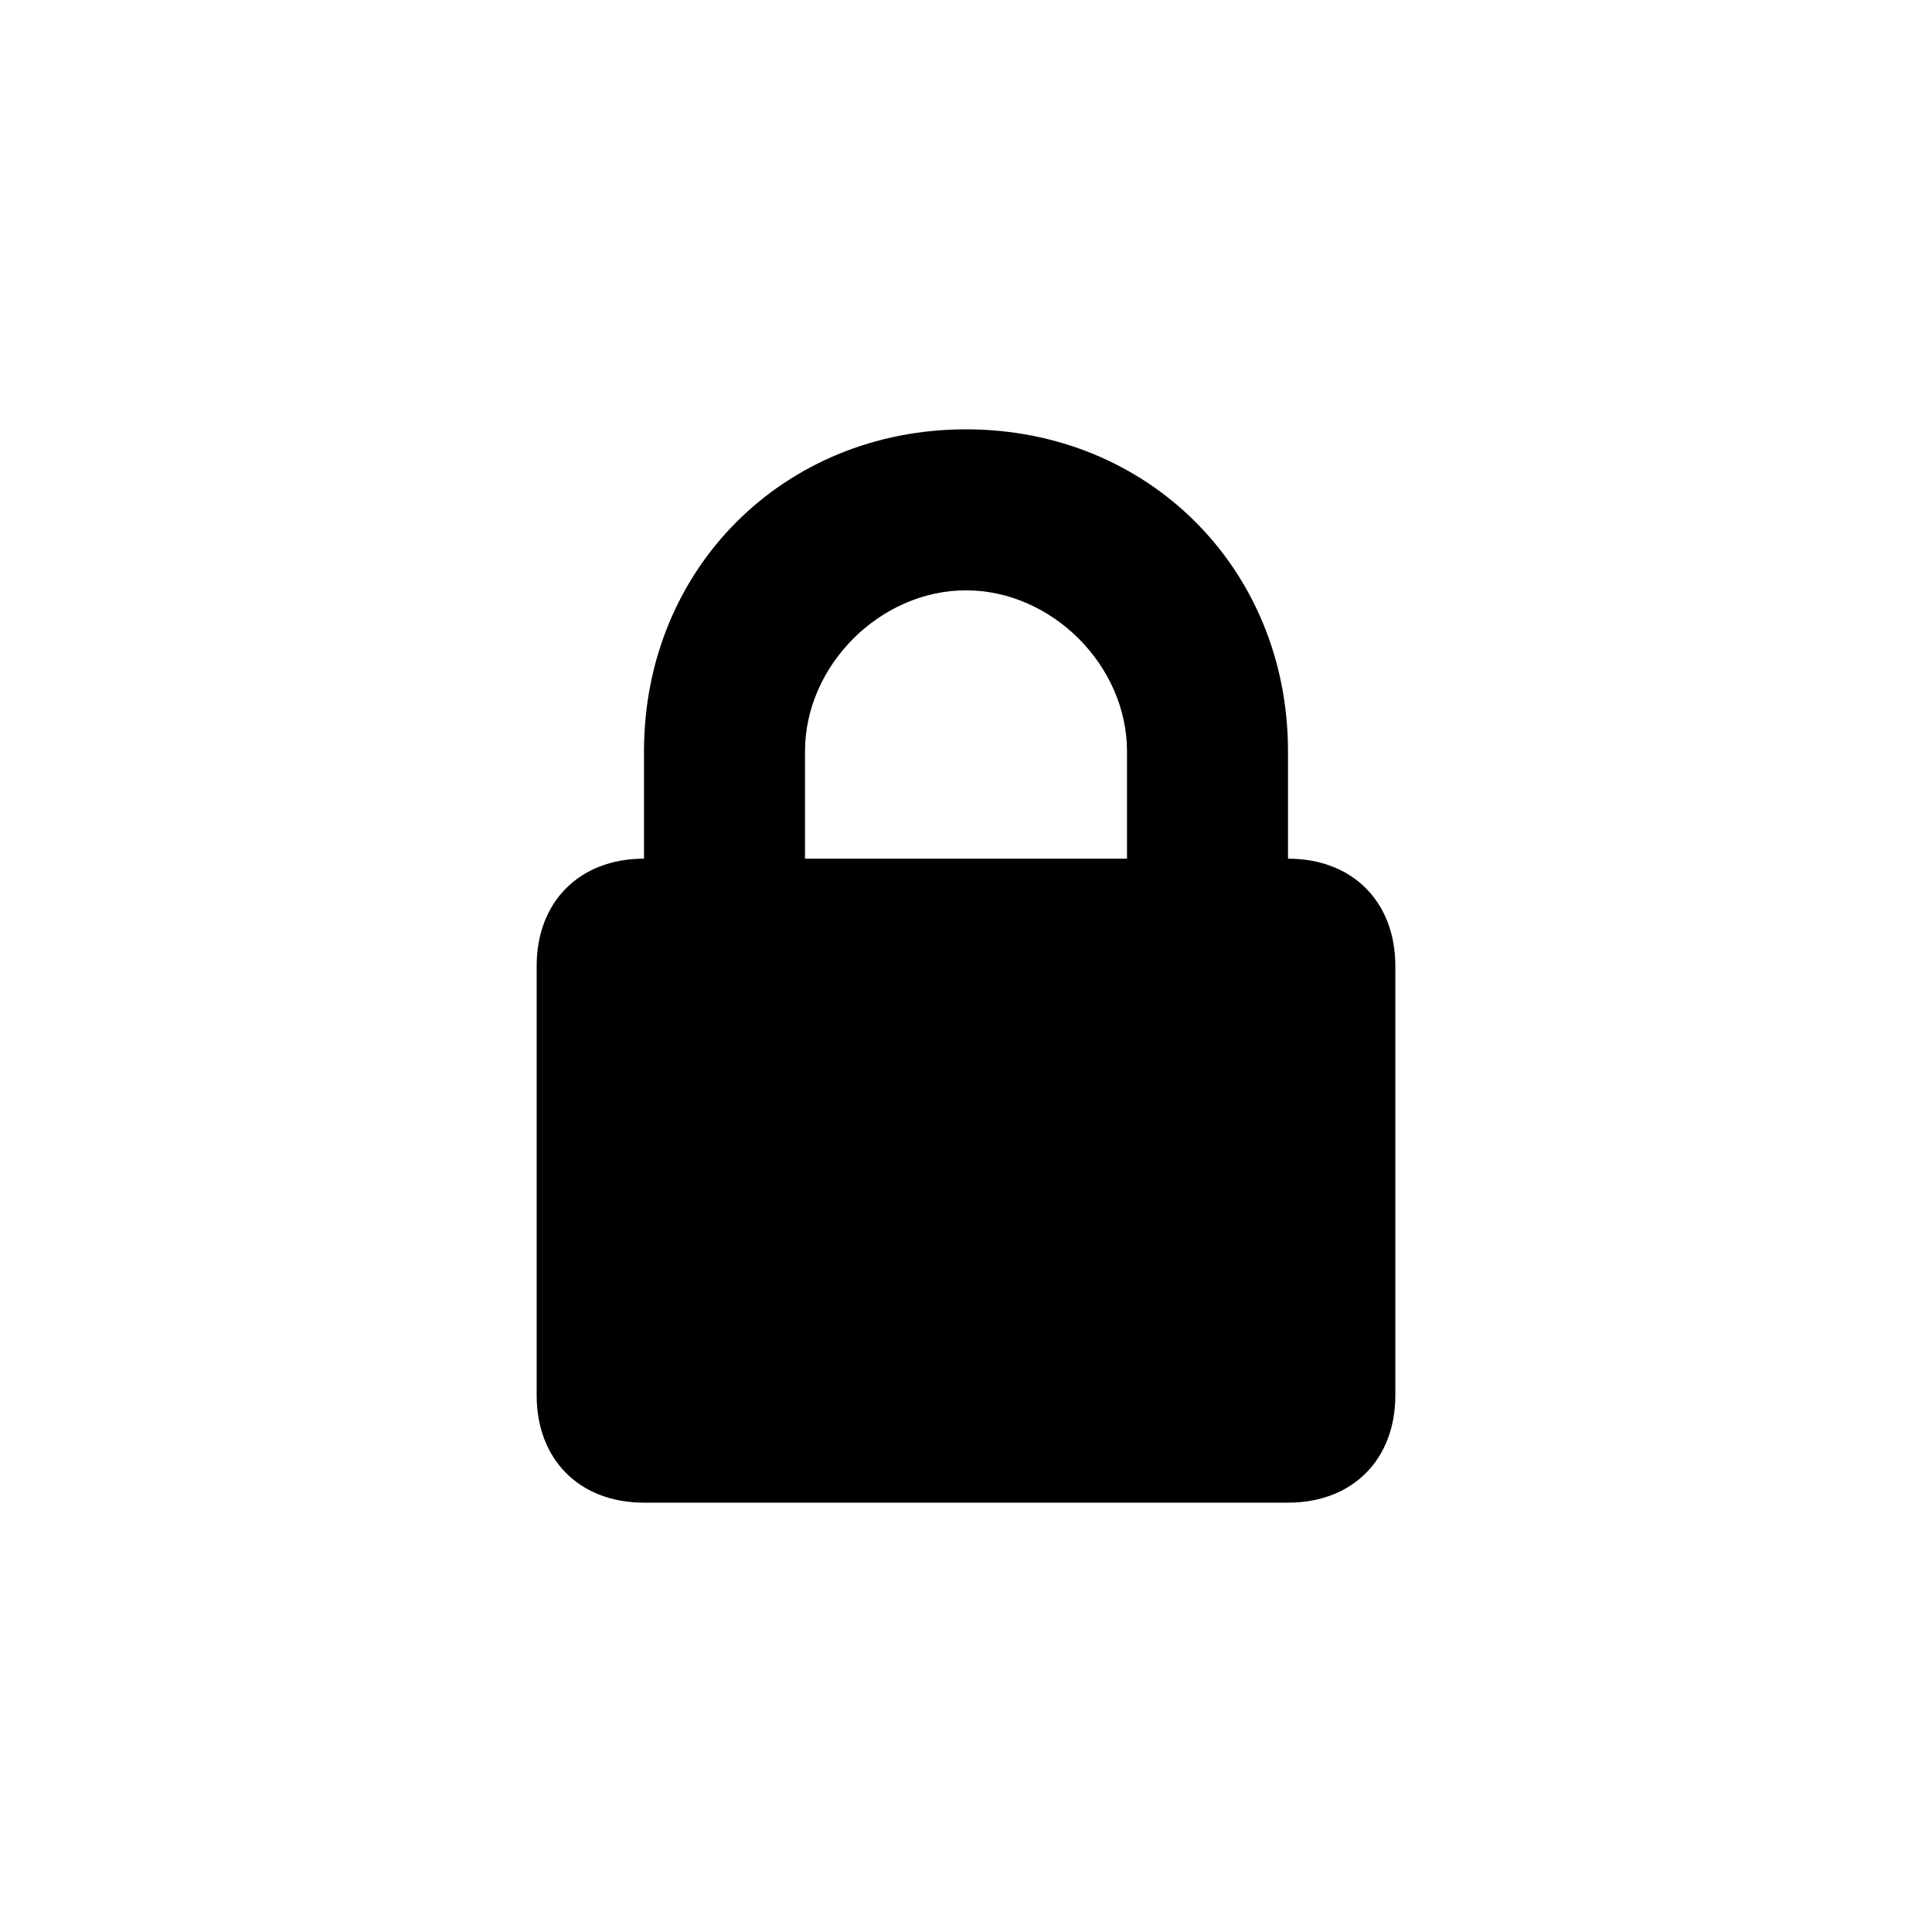
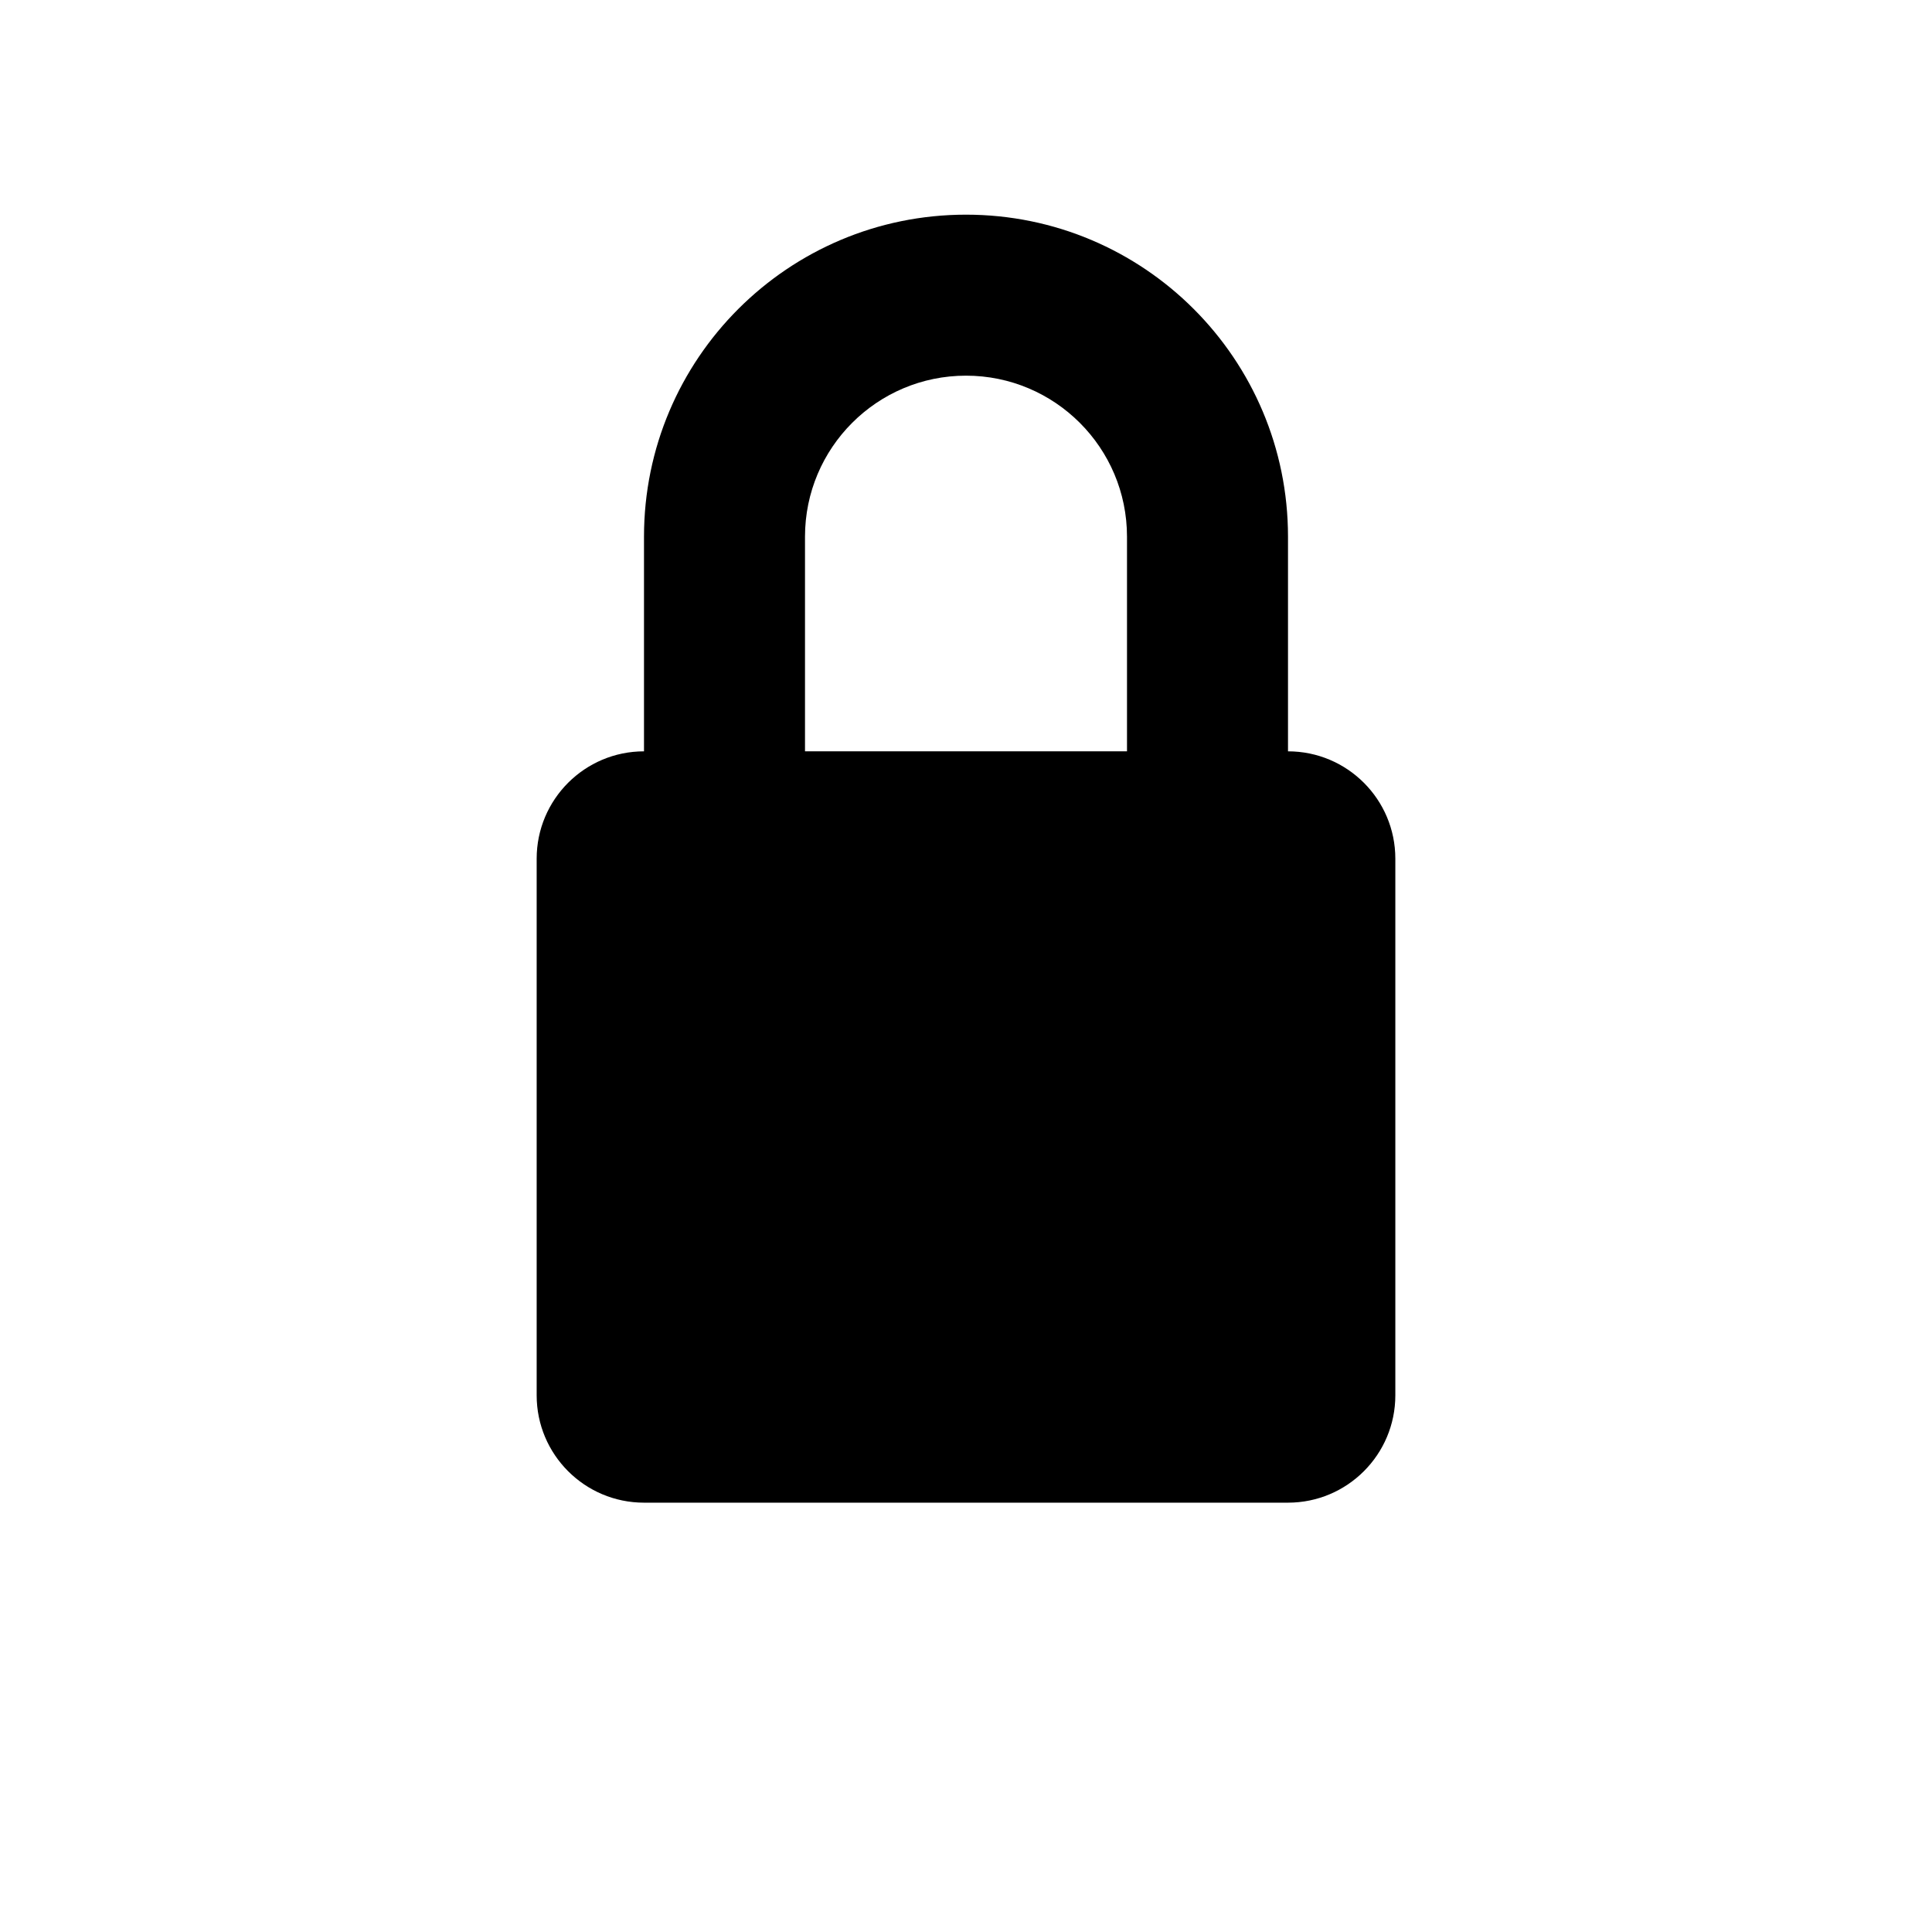
- <svg viewBox="0 0 18 18">
-   <path d="M9,4C7.3,4,6,5.3,6,7v1C5.4,8,5,8.4,5,9v4c0,0.6,0.4,1,1,1h6c0.6,0,1-0.4,1-1V9c0-0.6-0.4-1-1-1V7C12,5.3,10.7,4,9,4z   M9,5.5c0.8,0,1.5,0.7,1.5,1.5v1h-3V7C7.5,6.2,8.2,5.5,9,5.5z" />
+ <svg xmlns="http://www.w3.org/2000/svg" viewBox="0 0 18 18">
+   <path fill-rule="evenodd" clip-rule="evenodd" d="M6 7V5C6 3.343 7.343 2 9 2C10.657 2 12 3.343 12 5V7C12.552 7 13 7.448 13 8V13C13 13.552 12.552 14 12 14H6C5.448 14 5 13.552 5 13V8C5 7.448 5.448 7 6 7ZM10.5 5V7H7.5V5C7.5 4.172 8.172 3.5 9 3.5C9.828 3.5 10.5 4.172 10.5 5Z" />
</svg>
